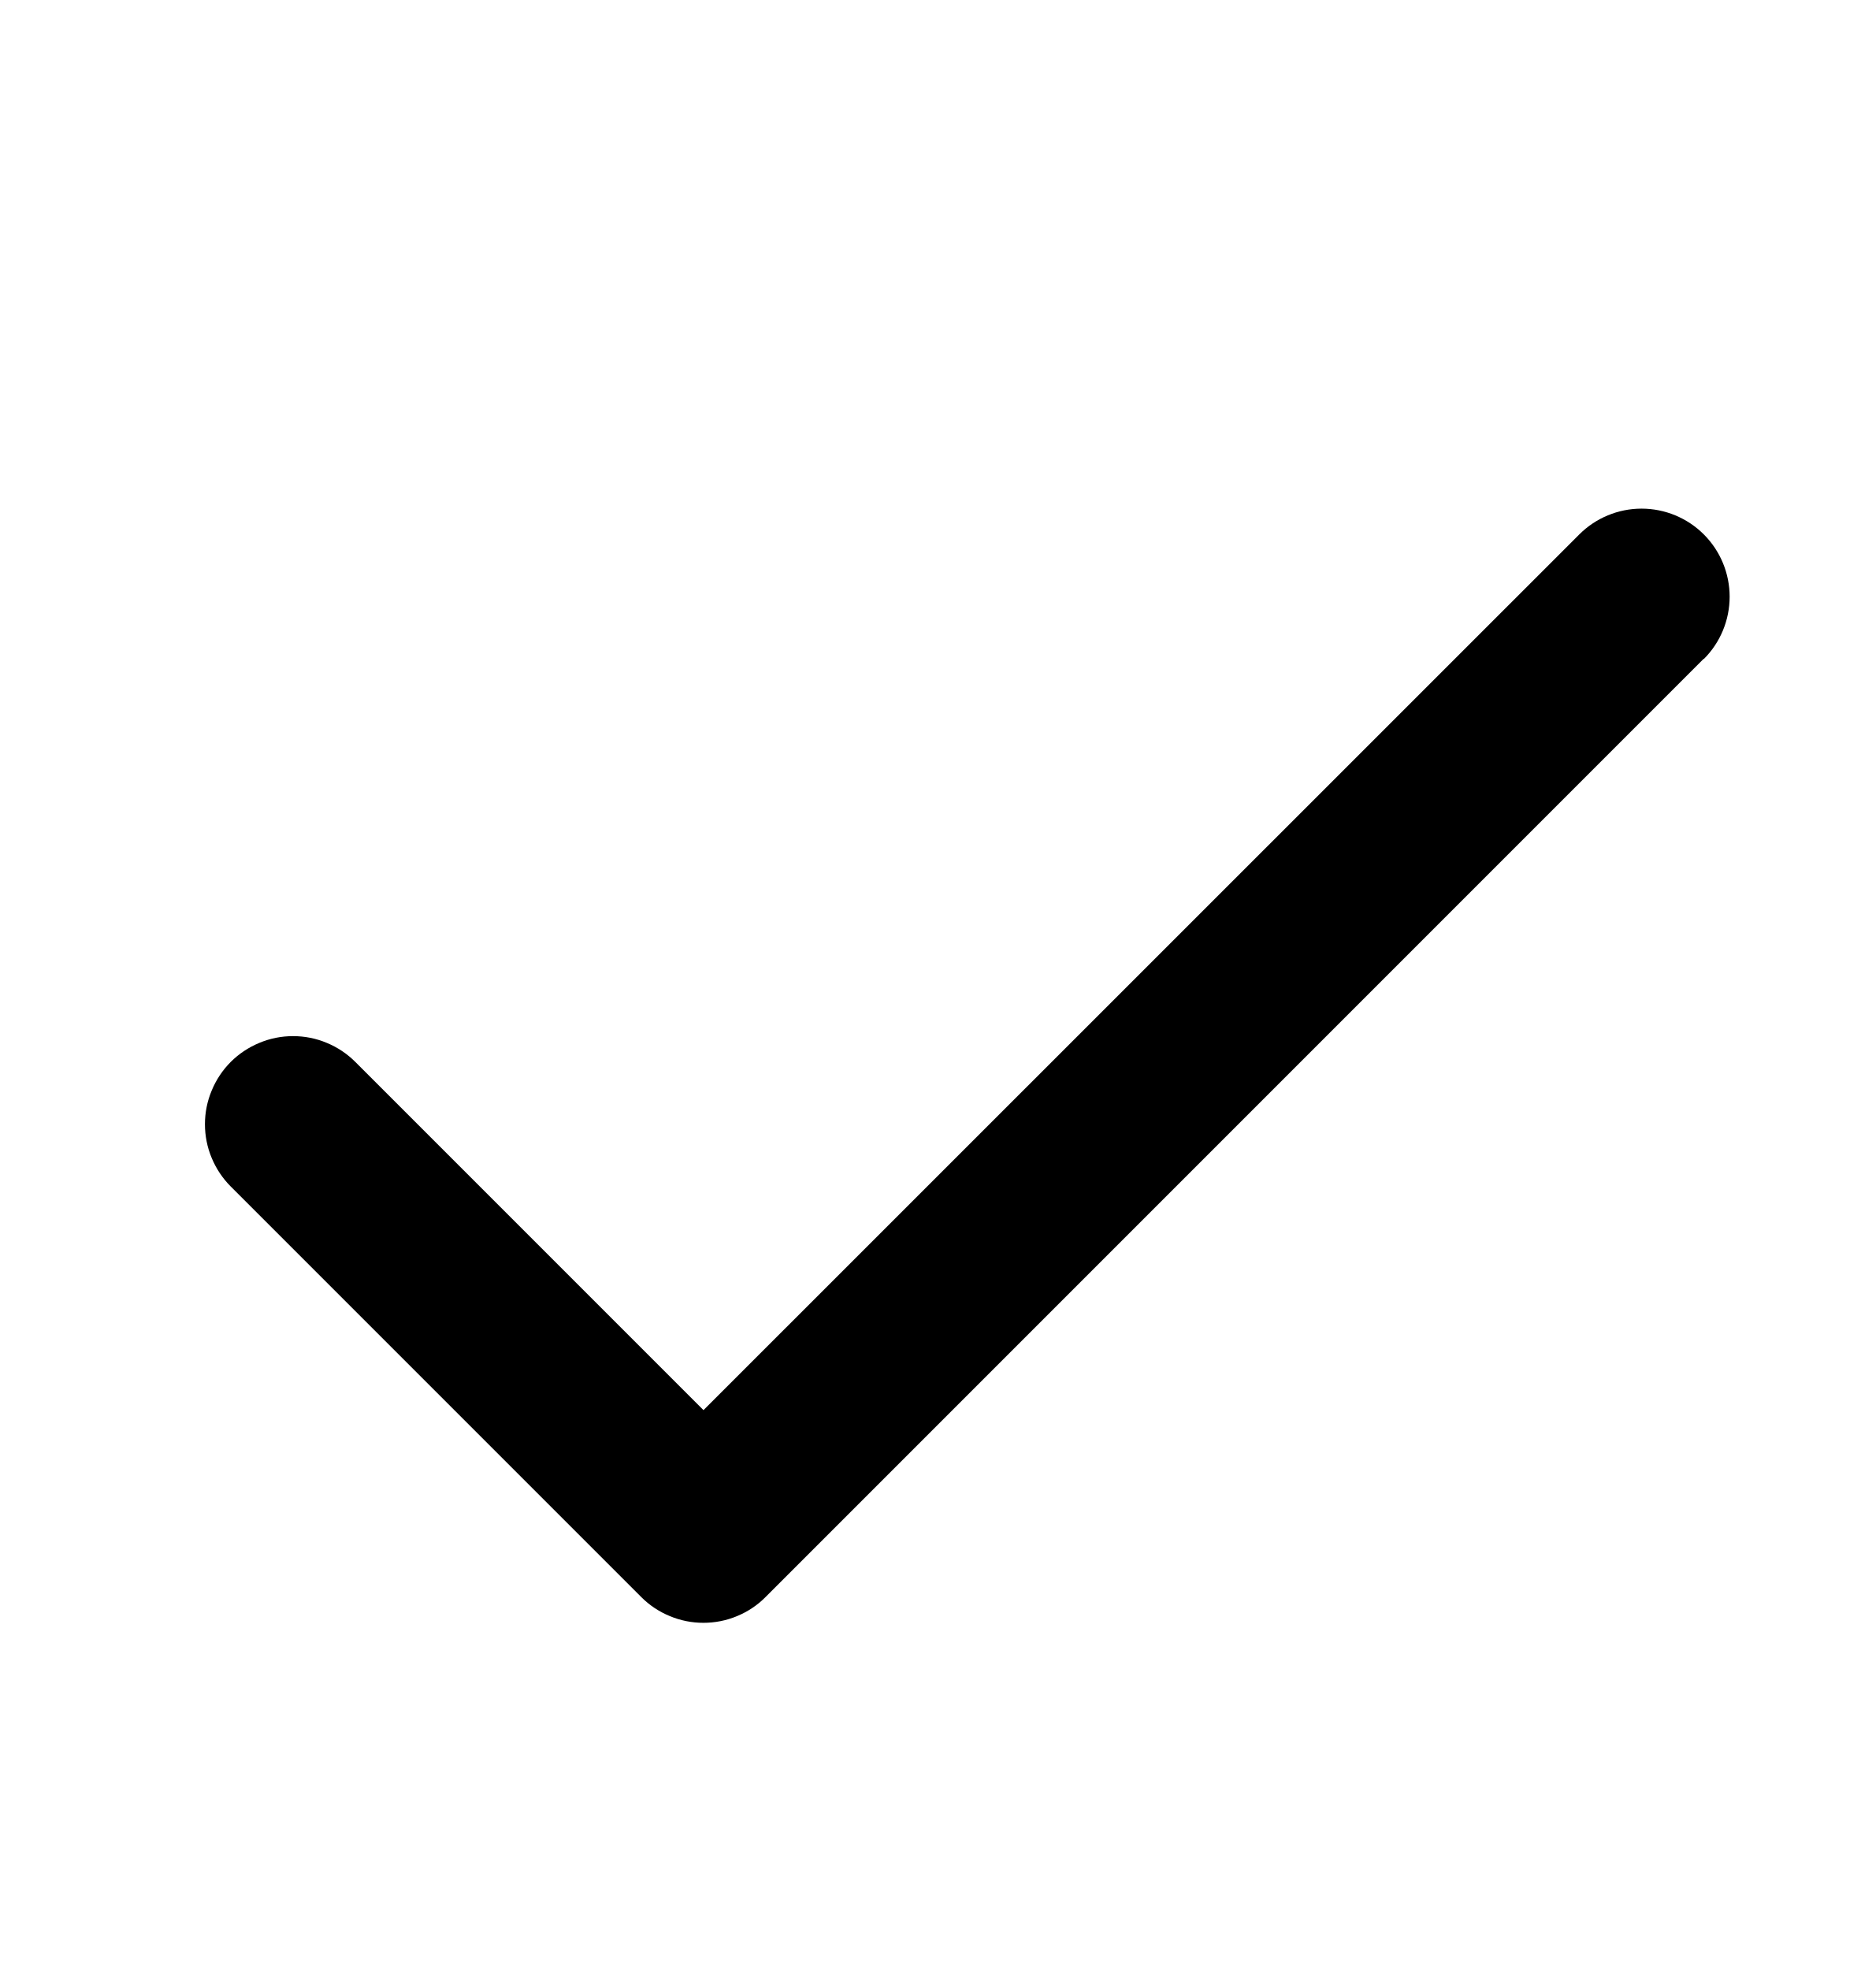
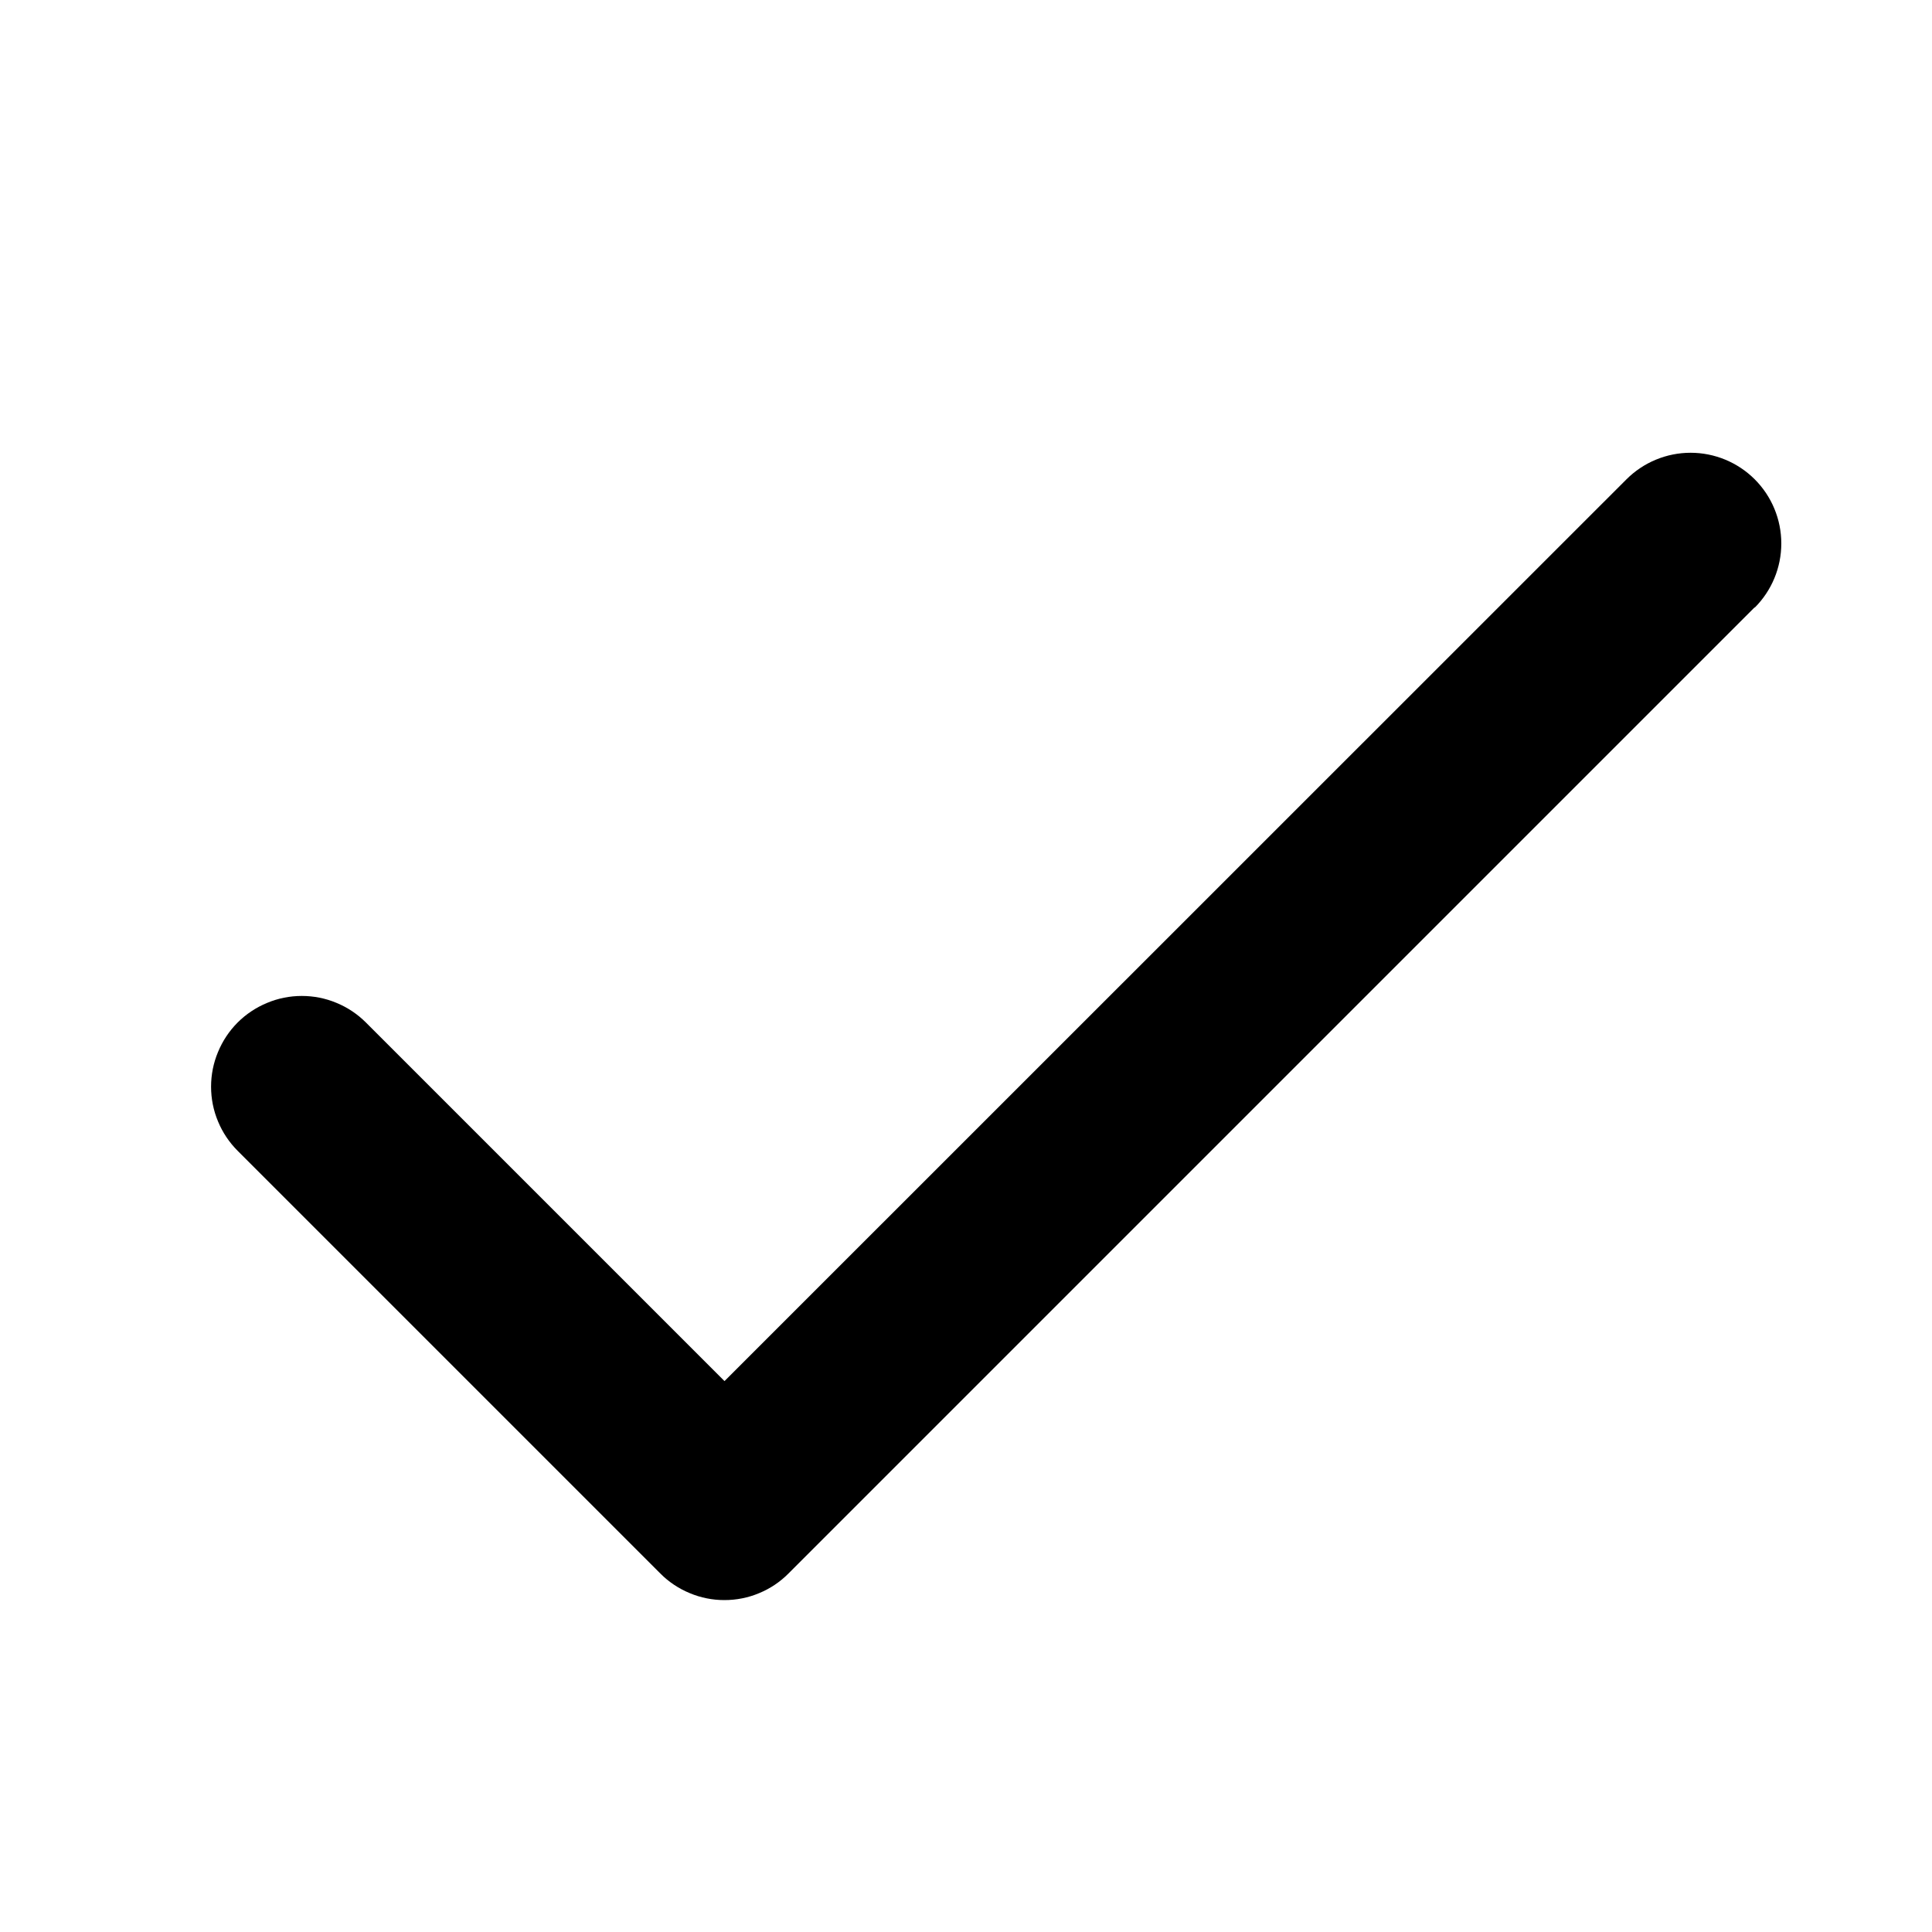
- <svg viewBox="0 0 20 21" fill="currentColor">
-   <path d="M18.163 7.023L8.163 17.023C8.076 17.111 7.973 17.18 7.859 17.227C7.745 17.275 7.623 17.299 7.499 17.299C7.376 17.299 7.254 17.275 7.14 17.227C7.026 17.18 6.922 17.111 6.835 17.023L2.46 12.648C2.373 12.561 2.304 12.457 2.257 12.344C2.209 12.23 2.185 12.107 2.185 11.984C2.185 11.861 2.209 11.739 2.257 11.625C2.304 11.511 2.373 11.407 2.46 11.32C2.547 11.233 2.651 11.164 2.765 11.117C2.879 11.069 3.001 11.045 3.124 11.045C3.248 11.045 3.37 11.069 3.484 11.117C3.598 11.164 3.701 11.233 3.788 11.32L7.5 15.032L16.837 5.697C17.013 5.521 17.252 5.422 17.501 5.422C17.75 5.422 17.989 5.521 18.165 5.697C18.341 5.873 18.44 6.112 18.44 6.361C18.44 6.61 18.341 6.849 18.165 7.025L18.163 7.023Z" fill="currentColor" />
+ <svg xmlns="http://www.w3.org/2000/svg" width="20" height="20" viewBox="0 0 20 20" fill="currentColor">
+   <path d="M18.163 6.288L8.163 16.288C8.076 16.376 7.973 16.445 7.859 16.492C7.745 16.54 7.623 16.564 7.499 16.564C7.376 16.564 7.254 16.54 7.14 16.492C7.026 16.445 6.922 16.376 6.835 16.288L2.46 11.913C2.373 11.826 2.304 11.723 2.257 11.609C2.209 11.495 2.185 11.373 2.185 11.249C2.185 11.126 2.209 11.004 2.257 10.89C2.304 10.776 2.373 10.672 2.46 10.585C2.547 10.498 2.651 10.429 2.765 10.382C2.879 10.334 3.001 10.31 3.124 10.31C3.248 10.31 3.37 10.334 3.484 10.382C3.598 10.429 3.701 10.498 3.788 10.585L7.5 14.297L16.837 4.962C17.013 4.786 17.252 4.687 17.501 4.687C17.75 4.687 17.989 4.786 18.165 4.962C18.341 5.138 18.44 5.377 18.44 5.626C18.44 5.875 18.341 6.114 18.165 6.29L18.163 6.288Z" fill="currentColor" />
</svg>
